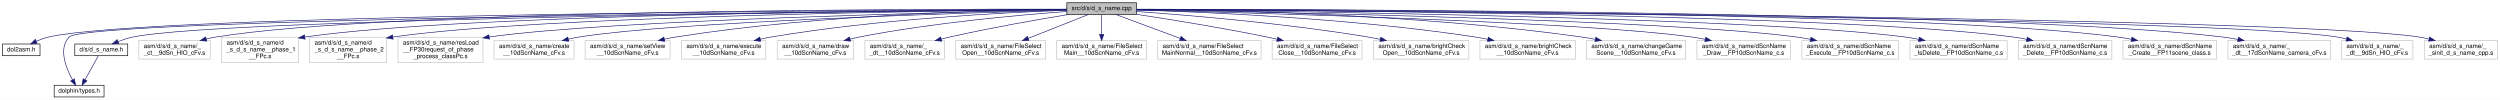
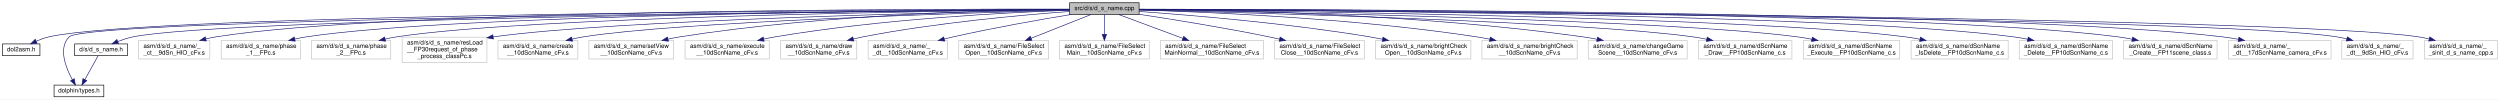
- <svg xmlns="http://www.w3.org/2000/svg" xmlns:xlink="http://www.w3.org/1999/xlink" width="4061pt" height="162pt" viewBox="0.00 0.00 4061.00 162.00">
+ <svg xmlns="http://www.w3.org/2000/svg" xmlns:xlink="http://www.w3.org/1999/xlink" width="4069pt" height="162pt" viewBox="0.00 0.00 4069.00 162.00">
  <g id="graph0" class="graph" transform="scale(1 1) rotate(0) translate(4 158)">
-     <polygon fill="white" stroke="transparent" points="-4,4 -4,-158 4057,-158 4057,4 -4,4" />
+     <polygon fill="white" stroke="transparent" points="-4,4 -4,-158 4065,-158 4065,4 -4,4" />
    <g id="node1" class="node">
      <g id="a_node1">
        <a xlink:title=" ">
-           <polygon fill="#bfbfbf" stroke="black" points="1729,-134.5 1729,-153.5 1842,-153.5 1842,-134.5 1729,-134.5" />
-           <text text-anchor="middle" x="1785.5" y="-141.5" font-family="Helvetica,sans-Serif" font-size="10.00">src/d/s/d_s_name.cpp</text>
+           <polygon fill="#bfbfbf" stroke="black" points="1737,-134.5 1737,-153.5 1850,-153.5 1850,-134.5 1737,-134.5" />
+           <text text-anchor="middle" x="1793.5" y="-141.5" font-family="Helvetica,sans-Serif" font-size="10.00">src/d/s/d_s_name.cpp</text>
        </a>
      </g>
    </g>
    <g id="node2" class="node">
      <g id="a_node2">
        <a xlink:href="dol2asm_8h.html" target="_top" xlink:title=" ">
          <polygon fill="white" stroke="black" points="0,-67.5 0,-86.5 61,-86.5 61,-67.5 0,-67.5" />
          <text text-anchor="middle" x="30.5" y="-74.5" font-family="Helvetica,sans-Serif" font-size="10.00">dol2asm.h</text>
        </a>
      </g>
    </g>
    <g id="edge1" class="edge">
-       <path fill="none" stroke="midnightblue" d="M1728.69,-142.82C1450.57,-141.76 239.44,-135.05 75.5,-98 68.71,-96.47 61.7,-93.89 55.28,-91.08" />
-       <polygon fill="midnightblue" stroke="midnightblue" points="56.34,-87.71 45.81,-86.6 53.35,-94.04 56.34,-87.71" />
+       <path fill="none" stroke="midnightblue" d="M1736.88,-142.83C1458.35,-141.81 240.3,-135.23 75.5,-98 68.71,-96.47 61.7,-93.89 55.28,-91.08" />
+       <polygon fill="midnightblue" stroke="midnightblue" points="56.34,-87.71 45.81,-86.61 53.35,-94.04 56.34,-87.71" />
    </g>
    <g id="node3" class="node">
      <g id="a_node3">
        <a xlink:href="types_8h.html" target="_top" xlink:title=" ">
          <polygon fill="white" stroke="black" points="84,-0.5 84,-19.5 165,-19.5 165,-0.5 84,-0.5" />
          <text text-anchor="middle" x="124.5" y="-7.5" font-family="Helvetica,sans-Serif" font-size="10.00">dolphin/types.h</text>
        </a>
      </g>
    </g>
    <g id="edge2" class="edge">
-       <path fill="none" stroke="midnightblue" d="M1728.85,-142.55C1439.32,-140.15 137.39,-127.67 108.5,-98 90.54,-79.55 102.97,-47.95 113.69,-28.33" />
-       <polygon fill="midnightblue" stroke="midnightblue" points="116.8,-29.94 118.82,-19.54 110.75,-26.42 116.8,-29.94" />
+       <path fill="none" stroke="midnightblue" d="M1736.58,-142.56C1445.67,-140.18 137.53,-127.81 108.5,-98 90.54,-79.55 102.97,-47.95 113.68,-28.34" />
+       <polygon fill="midnightblue" stroke="midnightblue" points="116.8,-29.94 118.81,-19.54 110.75,-26.42 116.8,-29.94" />
    </g>
    <g id="node4" class="node">
      <g id="a_node4">
        <a xlink:href="d__s__name_8h.html" target="_top" xlink:title=" ">
          <polygon fill="white" stroke="black" points="117.5,-67.5 117.5,-86.5 203.5,-86.5 203.5,-67.5 117.5,-67.5" />
          <text text-anchor="middle" x="160.5" y="-74.5" font-family="Helvetica,sans-Serif" font-size="10.00">d/s/d_s_name.h</text>
        </a>
      </g>
    </g>
    <g id="edge3" class="edge">
-       <path fill="none" stroke="midnightblue" d="M1728.96,-142.51C1465.32,-140.09 363.26,-128.23 212.5,-98 204.23,-96.34 195.56,-93.49 187.73,-90.46" />
-       <polygon fill="midnightblue" stroke="midnightblue" points="188.92,-87.16 178.34,-86.59 186.25,-93.63 188.92,-87.16" />
+       <path fill="none" stroke="midnightblue" d="M1736.67,-142.52C1471.69,-140.13 364.03,-128.37 212.5,-98 204.23,-96.34 195.56,-93.49 187.73,-90.46" />
+       <polygon fill="midnightblue" stroke="midnightblue" points="188.92,-87.16 178.34,-86.59 186.25,-93.64 188.92,-87.16" />
    </g>
    <g id="node5" class="node">
      <g id="a_node5">
        <a xlink:title=" ">
          <polygon fill="white" stroke="#bfbfbf" points="221.5,-62 221.5,-92 337.5,-92 337.5,-62 221.5,-62" />
          <text text-anchor="start" x="229.5" y="-80" font-family="Helvetica,sans-Serif" font-size="10.00">asm/d/s/d_s_name/_</text>
          <text text-anchor="middle" x="279.5" y="-69" font-family="Helvetica,sans-Serif" font-size="10.00">_ct__9dSn_HIO_cFv.s</text>
        </a>
      </g>
    </g>
    <g id="edge5" class="edge">
-       <path fill="none" stroke="midnightblue" d="M1728.68,-143.15C1496.66,-143.47 620.5,-141.68 347.5,-98 342.11,-97.14 336.54,-95.97 331.02,-94.64" />
+       <path fill="none" stroke="midnightblue" d="M1736.76,-143.16C1504.05,-143.53 622.17,-141.93 347.5,-98 342.11,-97.14 336.54,-95.97 331.02,-94.64" />
      <polygon fill="midnightblue" stroke="midnightblue" points="331.75,-91.21 321.19,-92.08 329.99,-97.98 331.75,-91.21" />
    </g>
    <g id="node6" class="node">
      <g id="a_node6">
        <a xlink:title=" ">
-           <polygon fill="white" stroke="#bfbfbf" points="356,-56.5 356,-97.5 481,-97.5 481,-56.5 356,-56.5" />
-           <text text-anchor="start" x="364" y="-85.5" font-family="Helvetica,sans-Serif" font-size="10.00">asm/d/s/d_s_name/d</text>
-           <text text-anchor="start" x="364" y="-74.5" font-family="Helvetica,sans-Serif" font-size="10.00">_s_d_s_name__phase_1</text>
-           <text text-anchor="middle" x="418.5" y="-63.5" font-family="Helvetica,sans-Serif" font-size="10.00">__FPc.s</text>
+           <polygon fill="white" stroke="#bfbfbf" points="356,-62 356,-92 485,-92 485,-62 356,-62" />
+           <text text-anchor="start" x="364" y="-80" font-family="Helvetica,sans-Serif" font-size="10.00">asm/d/s/d_s_name/phase</text>
+           <text text-anchor="middle" x="420.5" y="-69" font-family="Helvetica,sans-Serif" font-size="10.00">_1__FPc.s</text>
        </a>
      </g>
    </g>
    <g id="edge6" class="edge">
-       <path fill="none" stroke="midnightblue" d="M1728.91,-142.81C1514.88,-141.81 754.17,-135.75 491.04,-97.82" />
-       <polygon fill="midnightblue" stroke="midnightblue" points="491.55,-94.35 481.14,-96.34 490.51,-101.28 491.55,-94.35" />
+       <path fill="none" stroke="midnightblue" d="M1736.75,-142.76C1519.32,-141.59 739.4,-134.84 494.5,-98 488.37,-97.08 482.02,-95.83 475.73,-94.4" />
+       <polygon fill="midnightblue" stroke="midnightblue" points="476.48,-90.98 465.94,-92.04 474.84,-97.79 476.48,-90.98" />
    </g>
    <g id="node7" class="node">
      <g id="a_node7">
        <a xlink:title=" ">
-           <polygon fill="white" stroke="#bfbfbf" points="499,-56.5 499,-97.5 624,-97.5 624,-56.5 499,-56.5" />
-           <text text-anchor="start" x="507" y="-85.5" font-family="Helvetica,sans-Serif" font-size="10.00">asm/d/s/d_s_name/d</text>
-           <text text-anchor="start" x="507" y="-74.5" font-family="Helvetica,sans-Serif" font-size="10.00">_s_d_s_name__phase_2</text>
-           <text text-anchor="middle" x="561.5" y="-63.5" font-family="Helvetica,sans-Serif" font-size="10.00">__FPc.s</text>
+           <polygon fill="white" stroke="#bfbfbf" points="503,-62 503,-92 632,-92 632,-62 503,-62" />
+           <text text-anchor="start" x="511" y="-80" font-family="Helvetica,sans-Serif" font-size="10.00">asm/d/s/d_s_name/phase</text>
+           <text text-anchor="middle" x="567.5" y="-69" font-family="Helvetica,sans-Serif" font-size="10.00">_2__FPc.s</text>
        </a>
      </g>
    </g>
    <g id="edge7" class="edge">
-       <path fill="none" stroke="midnightblue" d="M1728.72,-142.52C1530.34,-140.59 867.98,-131.81 634.28,-97.85" />
-       <polygon fill="midnightblue" stroke="midnightblue" points="634.55,-94.35 624.14,-96.32 633.51,-101.28 634.55,-94.35" />
+       <path fill="none" stroke="midnightblue" d="M1736.73,-142.47C1535.43,-140.33 856.3,-130.79 641.5,-98 635.37,-97.06 629.02,-95.81 622.73,-94.38" />
+       <polygon fill="midnightblue" stroke="midnightblue" points="623.49,-90.96 612.95,-92 621.84,-97.76 623.49,-90.96" />
    </g>
    <g id="node8" class="node">
      <g id="a_node8">
        <a xlink:title=" ">
-           <polygon fill="white" stroke="#bfbfbf" points="642.5,-56.5 642.5,-97.5 780.5,-97.5 780.5,-56.5 642.5,-56.5" />
-           <text text-anchor="start" x="650.5" y="-85.5" font-family="Helvetica,sans-Serif" font-size="10.00">asm/d/s/d_s_name/resLoad</text>
-           <text text-anchor="start" x="650.5" y="-74.5" font-family="Helvetica,sans-Serif" font-size="10.00">__FP30request_of_phase</text>
-           <text text-anchor="middle" x="711.5" y="-63.5" font-family="Helvetica,sans-Serif" font-size="10.00">_process_classPc.s</text>
+           <polygon fill="white" stroke="#bfbfbf" points="650.5,-56.5 650.5,-97.5 788.5,-97.5 788.5,-56.5 650.5,-56.5" />
+           <text text-anchor="start" x="658.5" y="-85.5" font-family="Helvetica,sans-Serif" font-size="10.00">asm/d/s/d_s_name/resLoad</text>
+           <text text-anchor="start" x="658.5" y="-74.5" font-family="Helvetica,sans-Serif" font-size="10.00">__FP30request_of_phase</text>
+           <text text-anchor="middle" x="719.5" y="-63.5" font-family="Helvetica,sans-Serif" font-size="10.00">_process_classPc.s</text>
        </a>
      </g>
    </g>
    <g id="edge8" class="edge">
-       <path fill="none" stroke="midnightblue" d="M1728.98,-141.98C1549.4,-138.49 992.28,-125.79 790.85,-97.99" />
-       <polygon fill="midnightblue" stroke="midnightblue" points="791.07,-94.48 780.67,-96.52 790.07,-101.41 791.07,-94.48" />
+       <path fill="none" stroke="midnightblue" d="M1736.98,-141.98C1557.4,-138.49 1000.28,-125.79 798.85,-97.99" />
+       <polygon fill="midnightblue" stroke="midnightblue" points="799.07,-94.48 788.67,-96.52 798.07,-101.41 799.07,-94.48" />
    </g>
    <g id="node9" class="node">
      <g id="a_node9">
        <a xlink:title=" ">
-           <polygon fill="white" stroke="#bfbfbf" points="798.5,-62 798.5,-92 928.5,-92 928.5,-62 798.5,-62" />
-           <text text-anchor="start" x="806.5" y="-80" font-family="Helvetica,sans-Serif" font-size="10.00">asm/d/s/d_s_name/create</text>
-           <text text-anchor="middle" x="863.5" y="-69" font-family="Helvetica,sans-Serif" font-size="10.00">__10dScnName_cFv.s</text>
+           <polygon fill="white" stroke="#bfbfbf" points="806.5,-62 806.5,-92 936.5,-92 936.5,-62 806.5,-62" />
+           <text text-anchor="start" x="814.5" y="-80" font-family="Helvetica,sans-Serif" font-size="10.00">asm/d/s/d_s_name/create</text>
+           <text text-anchor="middle" x="871.5" y="-69" font-family="Helvetica,sans-Serif" font-size="10.00">__10dScnName_cFv.s</text>
        </a>
      </g>
    </g>
    <g id="edge9" class="edge">
-       <path fill="none" stroke="midnightblue" d="M1728.89,-141.55C1564.75,-137.11 1090.63,-122.48 937.5,-98 931.61,-97.06 925.51,-95.83 919.46,-94.45" />
-       <polygon fill="midnightblue" stroke="midnightblue" points="919.9,-90.96 909.36,-92 918.25,-97.76 919.9,-90.96" />
+       <path fill="none" stroke="midnightblue" d="M1736.89,-141.55C1572.75,-137.11 1098.63,-122.48 945.5,-98 939.61,-97.06 933.51,-95.83 927.46,-94.45" />
+       <polygon fill="midnightblue" stroke="midnightblue" points="927.9,-90.96 917.36,-92 926.25,-97.76 927.9,-90.96" />
    </g>
    <g id="node10" class="node">
      <g id="a_node10">
        <a xlink:title=" ">
-           <polygon fill="white" stroke="#bfbfbf" points="946.5,-62 946.5,-92 1084.5,-92 1084.5,-62 946.5,-62" />
-           <text text-anchor="start" x="954.5" y="-80" font-family="Helvetica,sans-Serif" font-size="10.00">asm/d/s/d_s_name/setView</text>
-           <text text-anchor="middle" x="1015.5" y="-69" font-family="Helvetica,sans-Serif" font-size="10.00">__10dScnName_cFv.s</text>
+           <polygon fill="white" stroke="#bfbfbf" points="954.5,-62 954.5,-92 1092.5,-92 1092.5,-62 954.5,-62" />
+           <text text-anchor="start" x="962.5" y="-80" font-family="Helvetica,sans-Serif" font-size="10.00">asm/d/s/d_s_name/setView</text>
+           <text text-anchor="middle" x="1023.5" y="-69" font-family="Helvetica,sans-Serif" font-size="10.00">__10dScnName_cFv.s</text>
        </a>
      </g>
    </g>
    <g id="edge10" class="edge">
-       <path fill="none" stroke="midnightblue" d="M1728.68,-142.8C1610.09,-141.63 1327.84,-134.82 1094.5,-98 1088.26,-97.02 1081.8,-95.77 1075.38,-94.38" />
-       <polygon fill="midnightblue" stroke="midnightblue" points="1075.89,-90.9 1065.36,-92.09 1074.33,-97.73 1075.89,-90.9" />
+       <path fill="none" stroke="midnightblue" d="M1736.68,-142.8C1618.09,-141.63 1335.84,-134.82 1102.5,-98 1096.26,-97.02 1089.8,-95.77 1083.38,-94.38" />
+       <polygon fill="midnightblue" stroke="midnightblue" points="1083.89,-90.9 1073.36,-92.09 1082.33,-97.73 1083.89,-90.9" />
    </g>
    <g id="node11" class="node">
      <g id="a_node11">
        <a xlink:title=" ">
-           <polygon fill="white" stroke="#bfbfbf" points="1103,-62 1103,-92 1240,-92 1240,-62 1103,-62" />
-           <text text-anchor="start" x="1111" y="-80" font-family="Helvetica,sans-Serif" font-size="10.00">asm/d/s/d_s_name/execute</text>
-           <text text-anchor="middle" x="1171.5" y="-69" font-family="Helvetica,sans-Serif" font-size="10.00">__10dScnName_cFv.s</text>
+           <polygon fill="white" stroke="#bfbfbf" points="1111,-62 1111,-92 1248,-92 1248,-62 1111,-62" />
+           <text text-anchor="start" x="1119" y="-80" font-family="Helvetica,sans-Serif" font-size="10.00">asm/d/s/d_s_name/execute</text>
+           <text text-anchor="middle" x="1179.5" y="-69" font-family="Helvetica,sans-Serif" font-size="10.00">__10dScnName_cFv.s</text>
        </a>
      </g>
    </g>
    <g id="edge11" class="edge">
-       <path fill="none" stroke="midnightblue" d="M1728.78,-141.35C1630.53,-137.81 1422.61,-127.25 1249.5,-98 1243.44,-96.98 1237.16,-95.71 1230.91,-94.33" />
-       <polygon fill="midnightblue" stroke="midnightblue" points="1231.7,-90.91 1221.17,-92.06 1230.11,-97.73 1231.7,-90.91" />
+       <path fill="none" stroke="midnightblue" d="M1736.78,-141.35C1638.53,-137.81 1430.61,-127.25 1257.5,-98 1251.44,-96.98 1245.16,-95.71 1238.91,-94.33" />
+       <polygon fill="midnightblue" stroke="midnightblue" points="1239.7,-90.91 1229.17,-92.06 1238.11,-97.73 1239.7,-90.91" />
    </g>
    <g id="node12" class="node">
      <g id="a_node12">
        <a xlink:title=" ">
-           <polygon fill="white" stroke="#bfbfbf" points="1258.5,-62 1258.5,-92 1382.5,-92 1382.5,-62 1258.5,-62" />
-           <text text-anchor="start" x="1266.5" y="-80" font-family="Helvetica,sans-Serif" font-size="10.00">asm/d/s/d_s_name/draw</text>
-           <text text-anchor="middle" x="1320.5" y="-69" font-family="Helvetica,sans-Serif" font-size="10.00">__10dScnName_cFv.s</text>
+           <polygon fill="white" stroke="#bfbfbf" points="1266.5,-62 1266.5,-92 1390.5,-92 1390.5,-62 1266.5,-62" />
+           <text text-anchor="start" x="1274.5" y="-80" font-family="Helvetica,sans-Serif" font-size="10.00">asm/d/s/d_s_name/draw</text>
+           <text text-anchor="middle" x="1328.5" y="-69" font-family="Helvetica,sans-Serif" font-size="10.00">__10dScnName_cFv.s</text>
        </a>
      </g>
    </g>
    <g id="edge12" class="edge">
-       <path fill="none" stroke="midnightblue" d="M1728.78,-139.31C1652,-133.68 1510.97,-121.09 1392.5,-98 1387.46,-97.02 1382.25,-95.86 1377.05,-94.6" />
-       <polygon fill="midnightblue" stroke="midnightblue" points="1377.66,-91.15 1367.11,-92.09 1375.95,-97.94 1377.66,-91.15" />
+       <path fill="none" stroke="midnightblue" d="M1736.78,-139.31C1660,-133.68 1518.97,-121.09 1400.5,-98 1395.46,-97.02 1390.25,-95.86 1385.05,-94.6" />
+       <polygon fill="midnightblue" stroke="midnightblue" points="1385.66,-91.15 1375.11,-92.09 1383.95,-97.94 1385.66,-91.15" />
    </g>
    <g id="node13" class="node">
      <g id="a_node13">
        <a xlink:title=" ">
-           <polygon fill="white" stroke="#bfbfbf" points="1401,-62 1401,-92 1530,-92 1530,-62 1401,-62" />
-           <text text-anchor="start" x="1409" y="-80" font-family="Helvetica,sans-Serif" font-size="10.00">asm/d/s/d_s_name/_</text>
-           <text text-anchor="middle" x="1465.5" y="-69" font-family="Helvetica,sans-Serif" font-size="10.00">_dt__10dScnName_cFv.s</text>
+           <polygon fill="white" stroke="#bfbfbf" points="1409,-62 1409,-92 1538,-92 1538,-62 1409,-62" />
+           <text text-anchor="start" x="1417" y="-80" font-family="Helvetica,sans-Serif" font-size="10.00">asm/d/s/d_s_name/_</text>
+           <text text-anchor="middle" x="1473.5" y="-69" font-family="Helvetica,sans-Serif" font-size="10.00">_dt__10dScnName_cFv.s</text>
        </a>
      </g>
    </g>
    <g id="edge13" class="edge">
-       <path fill="none" stroke="midnightblue" d="M1731.49,-134.45C1681.47,-126.21 1605.14,-112.85 1539.5,-98 1534.8,-96.94 1529.95,-95.77 1525.08,-94.56" />
-       <polygon fill="midnightblue" stroke="midnightblue" points="1525.67,-91.1 1515.12,-92.02 1523.94,-97.88 1525.67,-91.1" />
+       <path fill="none" stroke="midnightblue" d="M1739.49,-134.45C1689.47,-126.21 1613.14,-112.85 1547.5,-98 1542.8,-96.94 1537.95,-95.77 1533.08,-94.56" />
+       <polygon fill="midnightblue" stroke="midnightblue" points="1533.67,-91.1 1523.12,-92.02 1531.94,-97.88 1533.67,-91.1" />
    </g>
    <g id="node14" class="node">
      <g id="a_node14">
        <a xlink:title=" ">
-           <polygon fill="white" stroke="#bfbfbf" points="1548.5,-62 1548.5,-92 1694.5,-92 1694.5,-62 1548.5,-62" />
-           <text text-anchor="start" x="1556.5" y="-80" font-family="Helvetica,sans-Serif" font-size="10.00">asm/d/s/d_s_name/FileSelect</text>
-           <text text-anchor="middle" x="1621.5" y="-69" font-family="Helvetica,sans-Serif" font-size="10.00">Open__10dScnName_cFv.s</text>
+           <polygon fill="white" stroke="#bfbfbf" points="1556.5,-62 1556.5,-92 1702.5,-92 1702.5,-62 1556.5,-62" />
+           <text text-anchor="start" x="1564.5" y="-80" font-family="Helvetica,sans-Serif" font-size="10.00">asm/d/s/d_s_name/FileSelect</text>
+           <text text-anchor="middle" x="1629.5" y="-69" font-family="Helvetica,sans-Serif" font-size="10.00">Open__10dScnName_cFv.s</text>
        </a>
      </g>
    </g>
    <g id="edge14" class="edge">
-       <path fill="none" stroke="midnightblue" d="M1763.72,-134.37C1739.01,-124.57 1698.02,-108.33 1666.38,-95.79" />
-       <polygon fill="midnightblue" stroke="midnightblue" points="1667.48,-92.46 1656.89,-92.03 1664.9,-98.97 1667.48,-92.46" />
+       <path fill="none" stroke="midnightblue" d="M1771.72,-134.37C1747.01,-124.57 1706.02,-108.33 1674.38,-95.79" />
+       <polygon fill="midnightblue" stroke="midnightblue" points="1675.48,-92.46 1664.89,-92.03 1672.9,-98.97 1675.48,-92.46" />
    </g>
    <g id="node15" class="node">
      <g id="a_node15">
        <a xlink:title=" ">
-           <polygon fill="white" stroke="#bfbfbf" points="1712.5,-62 1712.5,-92 1858.5,-92 1858.5,-62 1712.5,-62" />
-           <text text-anchor="start" x="1720.5" y="-80" font-family="Helvetica,sans-Serif" font-size="10.00">asm/d/s/d_s_name/FileSelect</text>
-           <text text-anchor="middle" x="1785.5" y="-69" font-family="Helvetica,sans-Serif" font-size="10.00">Main__10dScnName_cFv.s</text>
+           <polygon fill="white" stroke="#bfbfbf" points="1720.5,-62 1720.5,-92 1866.5,-92 1866.5,-62 1720.5,-62" />
+           <text text-anchor="start" x="1728.5" y="-80" font-family="Helvetica,sans-Serif" font-size="10.00">asm/d/s/d_s_name/FileSelect</text>
+           <text text-anchor="middle" x="1793.5" y="-69" font-family="Helvetica,sans-Serif" font-size="10.00">Main__10dScnName_cFv.s</text>
        </a>
      </g>
    </g>
    <g id="edge15" class="edge">
-       <path fill="none" stroke="midnightblue" d="M1785.5,-134.23C1785.5,-126.04 1785.5,-113.42 1785.5,-102.21" />
-       <polygon fill="midnightblue" stroke="midnightblue" points="1789,-102.09 1785.5,-92.09 1782,-102.09 1789,-102.09" />
+       <path fill="none" stroke="midnightblue" d="M1793.5,-134.23C1793.5,-126.04 1793.5,-113.42 1793.5,-102.21" />
+       <polygon fill="midnightblue" stroke="midnightblue" points="1797,-102.09 1793.5,-92.09 1790,-102.09 1797,-102.09" />
    </g>
    <g id="node16" class="node">
      <g id="a_node16">
        <a xlink:title=" ">
-           <polygon fill="white" stroke="#bfbfbf" points="1876.5,-62 1876.5,-92 2044.5,-92 2044.5,-62 1876.5,-62" />
-           <text text-anchor="start" x="1884.5" y="-80" font-family="Helvetica,sans-Serif" font-size="10.00">asm/d/s/d_s_name/FileSelect</text>
-           <text text-anchor="middle" x="1960.5" y="-69" font-family="Helvetica,sans-Serif" font-size="10.00">MainNormal__10dScnName_cFv.s</text>
+           <polygon fill="white" stroke="#bfbfbf" points="1884.5,-62 1884.5,-92 2052.5,-92 2052.5,-62 1884.5,-62" />
+           <text text-anchor="start" x="1892.5" y="-80" font-family="Helvetica,sans-Serif" font-size="10.00">asm/d/s/d_s_name/FileSelect</text>
+           <text text-anchor="middle" x="1968.5" y="-69" font-family="Helvetica,sans-Serif" font-size="10.00">MainNormal__10dScnName_cFv.s</text>
        </a>
      </g>
    </g>
    <g id="edge16" class="edge">
-       <path fill="none" stroke="midnightblue" d="M1808.74,-134.37C1835.23,-124.53 1879.22,-108.19 1913.04,-95.63" />
-       <polygon fill="midnightblue" stroke="midnightblue" points="1914.58,-98.79 1922.73,-92.03 1912.14,-92.23 1914.58,-98.79" />
+       <path fill="none" stroke="midnightblue" d="M1816.74,-134.37C1843.23,-124.53 1887.22,-108.19 1921.04,-95.63" />
+       <polygon fill="midnightblue" stroke="midnightblue" points="1922.58,-98.79 1930.73,-92.03 1920.14,-92.23 1922.58,-98.79" />
    </g>
    <g id="node17" class="node">
      <g id="a_node17">
        <a xlink:title=" ">
-           <polygon fill="white" stroke="#bfbfbf" points="2062.5,-62 2062.5,-92 2208.5,-92 2208.5,-62 2062.5,-62" />
-           <text text-anchor="start" x="2070.5" y="-80" font-family="Helvetica,sans-Serif" font-size="10.00">asm/d/s/d_s_name/FileSelect</text>
-           <text text-anchor="middle" x="2135.5" y="-69" font-family="Helvetica,sans-Serif" font-size="10.00">Close__10dScnName_cFv.s</text>
+           <polygon fill="white" stroke="#bfbfbf" points="2070.5,-62 2070.5,-92 2216.5,-92 2216.5,-62 2070.5,-62" />
+           <text text-anchor="start" x="2078.5" y="-80" font-family="Helvetica,sans-Serif" font-size="10.00">asm/d/s/d_s_name/FileSelect</text>
+           <text text-anchor="middle" x="2143.5" y="-69" font-family="Helvetica,sans-Serif" font-size="10.00">Close__10dScnName_cFv.s</text>
        </a>
      </g>
    </g>
    <g id="edge17" class="edge">
-       <path fill="none" stroke="midnightblue" d="M1842.19,-134.71C1896.59,-126.46 1980.95,-112.92 2053.5,-98 2059.11,-96.85 2064.92,-95.58 2070.73,-94.26" />
-       <polygon fill="midnightblue" stroke="midnightblue" points="2071.54,-97.67 2080.49,-92 2069.96,-90.85 2071.54,-97.67" />
+       <path fill="none" stroke="midnightblue" d="M1850.19,-134.71C1904.59,-126.46 1988.95,-112.92 2061.5,-98 2067.11,-96.85 2072.92,-95.58 2078.73,-94.26" />
+       <polygon fill="midnightblue" stroke="midnightblue" points="2079.54,-97.67 2088.49,-92 2077.96,-90.85 2079.54,-97.67" />
    </g>
    <g id="node18" class="node">
      <g id="a_node18">
        <a xlink:title=" ">
-           <polygon fill="white" stroke="#bfbfbf" points="2227,-62 2227,-92 2382,-92 2382,-62 2227,-62" />
-           <text text-anchor="start" x="2235" y="-80" font-family="Helvetica,sans-Serif" font-size="10.00">asm/d/s/d_s_name/brightCheck</text>
-           <text text-anchor="middle" x="2304.5" y="-69" font-family="Helvetica,sans-Serif" font-size="10.00">Open__10dScnName_cFv.s</text>
+           <polygon fill="white" stroke="#bfbfbf" points="2235,-62 2235,-92 2390,-92 2390,-62 2235,-62" />
+           <text text-anchor="start" x="2243" y="-80" font-family="Helvetica,sans-Serif" font-size="10.00">asm/d/s/d_s_name/brightCheck</text>
+           <text text-anchor="middle" x="2312.5" y="-69" font-family="Helvetica,sans-Serif" font-size="10.00">Open__10dScnName_cFv.s</text>
        </a>
      </g>
    </g>
    <g id="edge18" class="edge">
-       <path fill="none" stroke="midnightblue" d="M1842.06,-139.32C1924.87,-133.44 2083.8,-120.25 2217.5,-98 2224.18,-96.89 2231.11,-95.58 2238.01,-94.16" />
-       <polygon fill="midnightblue" stroke="midnightblue" points="2239.02,-97.52 2248.07,-92.03 2237.56,-90.68 2239.02,-97.52" />
+       <path fill="none" stroke="midnightblue" d="M1850.06,-139.32C1932.87,-133.44 2091.8,-120.25 2225.5,-98 2232.18,-96.89 2239.11,-95.58 2246.01,-94.16" />
+       <polygon fill="midnightblue" stroke="midnightblue" points="2247.02,-97.52 2256.07,-92.03 2245.56,-90.68 2247.02,-97.52" />
    </g>
    <g id="node19" class="node">
      <g id="a_node19">
        <a xlink:title=" ">
-           <polygon fill="white" stroke="#bfbfbf" points="2400,-62 2400,-92 2555,-92 2555,-62 2400,-62" />
-           <text text-anchor="start" x="2408" y="-80" font-family="Helvetica,sans-Serif" font-size="10.00">asm/d/s/d_s_name/brightCheck</text>
-           <text text-anchor="middle" x="2477.5" y="-69" font-family="Helvetica,sans-Serif" font-size="10.00">__10dScnName_cFv.s</text>
+           <polygon fill="white" stroke="#bfbfbf" points="2408,-62 2408,-92 2563,-92 2563,-62 2408,-62" />
+           <text text-anchor="start" x="2416" y="-80" font-family="Helvetica,sans-Serif" font-size="10.00">asm/d/s/d_s_name/brightCheck</text>
+           <text text-anchor="middle" x="2485.5" y="-69" font-family="Helvetica,sans-Serif" font-size="10.00">__10dScnName_cFv.s</text>
        </a>
      </g>
    </g>
    <g id="edge19" class="edge">
-       <path fill="none" stroke="midnightblue" d="M1842.22,-141.71C1949.88,-138.6 2191,-128.57 2391.5,-98 2398.32,-96.96 2405.4,-95.67 2412.44,-94.24" />
-       <polygon fill="midnightblue" stroke="midnightblue" points="2413.63,-97.57 2422.69,-92.08 2412.18,-90.72 2413.63,-97.57" />
+       <path fill="none" stroke="midnightblue" d="M1850.22,-141.71C1957.88,-138.6 2199,-128.57 2399.5,-98 2406.32,-96.96 2413.4,-95.67 2420.44,-94.24" />
+       <polygon fill="midnightblue" stroke="midnightblue" points="2421.63,-97.57 2430.69,-92.08 2420.18,-90.72 2421.63,-97.57" />
    </g>
    <g id="node20" class="node">
      <g id="a_node20">
        <a xlink:title=" ">
-           <polygon fill="white" stroke="#bfbfbf" points="2573,-62 2573,-92 2734,-92 2734,-62 2573,-62" />
-           <text text-anchor="start" x="2581" y="-80" font-family="Helvetica,sans-Serif" font-size="10.00">asm/d/s/d_s_name/changeGame</text>
-           <text text-anchor="middle" x="2653.5" y="-69" font-family="Helvetica,sans-Serif" font-size="10.00">Scene__10dScnName_cFv.s</text>
+           <polygon fill="white" stroke="#bfbfbf" points="2581,-62 2581,-92 2742,-92 2742,-62 2581,-62" />
+           <text text-anchor="start" x="2589" y="-80" font-family="Helvetica,sans-Serif" font-size="10.00">asm/d/s/d_s_name/changeGame</text>
+           <text text-anchor="middle" x="2661.5" y="-69" font-family="Helvetica,sans-Serif" font-size="10.00">Scene__10dScnName_cFv.s</text>
        </a>
      </g>
    </g>
    <g id="edge20" class="edge">
-       <path fill="none" stroke="midnightblue" d="M1842.02,-142.89C1970.84,-141.95 2295.85,-135.69 2564.5,-98 2571.92,-96.96 2579.63,-95.62 2587.27,-94.13" />
-       <polygon fill="midnightblue" stroke="midnightblue" points="2588.16,-97.52 2597.26,-92.1 2586.76,-90.66 2588.16,-97.52" />
+       <path fill="none" stroke="midnightblue" d="M1850.02,-142.89C1978.84,-141.95 2303.85,-135.69 2572.5,-98 2579.92,-96.96 2587.63,-95.62 2595.27,-94.13" />
+       <polygon fill="midnightblue" stroke="midnightblue" points="2596.16,-97.52 2605.26,-92.1 2594.76,-90.66 2596.16,-97.52" />
    </g>
    <g id="node21" class="node">
      <g id="a_node21">
        <a xlink:title=" ">
-           <polygon fill="white" stroke="#bfbfbf" points="2752.5,-62 2752.5,-92 2904.5,-92 2904.5,-62 2752.5,-62" />
-           <text text-anchor="start" x="2760.5" y="-80" font-family="Helvetica,sans-Serif" font-size="10.00">asm/d/s/d_s_name/dScnName</text>
-           <text text-anchor="middle" x="2828.5" y="-69" font-family="Helvetica,sans-Serif" font-size="10.00">_Draw__FP10dScnName_c.s</text>
+           <polygon fill="white" stroke="#bfbfbf" points="2760.5,-62 2760.5,-92 2912.5,-92 2912.5,-62 2760.5,-62" />
+           <text text-anchor="start" x="2768.5" y="-80" font-family="Helvetica,sans-Serif" font-size="10.00">asm/d/s/d_s_name/dScnName</text>
+           <text text-anchor="middle" x="2836.5" y="-69" font-family="Helvetica,sans-Serif" font-size="10.00">_Draw__FP10dScnName_c.s</text>
        </a>
      </g>
    </g>
    <g id="edge21" class="edge">
-       <path fill="none" stroke="midnightblue" d="M1842.01,-141.71C2020.02,-137.44 2567.68,-122.6 2743.5,-98 2750.81,-96.98 2758.41,-95.62 2765.93,-94.09" />
-       <polygon fill="midnightblue" stroke="midnightblue" points="2766.68,-97.51 2775.73,-92 2765.22,-90.67 2766.68,-97.51" />
+       <path fill="none" stroke="midnightblue" d="M1850.01,-141.71C2028.02,-137.44 2575.68,-122.6 2751.5,-98 2758.81,-96.98 2766.41,-95.62 2773.93,-94.09" />
+       <polygon fill="midnightblue" stroke="midnightblue" points="2774.68,-97.51 2783.73,-92 2773.22,-90.67 2774.68,-97.51" />
    </g>
    <g id="node22" class="node">
      <g id="a_node22">
        <a xlink:title=" ">
-           <polygon fill="white" stroke="#bfbfbf" points="2923,-62 2923,-92 3080,-92 3080,-62 2923,-62" />
-           <text text-anchor="start" x="2931" y="-80" font-family="Helvetica,sans-Serif" font-size="10.00">asm/d/s/d_s_name/dScnName</text>
-           <text text-anchor="middle" x="3001.5" y="-69" font-family="Helvetica,sans-Serif" font-size="10.00">_Execute__FP10dScnName_c.s</text>
+           <polygon fill="white" stroke="#bfbfbf" points="2931,-62 2931,-92 3088,-92 3088,-62 2931,-62" />
+           <text text-anchor="start" x="2939" y="-80" font-family="Helvetica,sans-Serif" font-size="10.00">asm/d/s/d_s_name/dScnName</text>
+           <text text-anchor="middle" x="3009.5" y="-69" font-family="Helvetica,sans-Serif" font-size="10.00">_Execute__FP10dScnName_c.s</text>
        </a>
      </g>
    </g>
    <g id="edge22" class="edge">
-       <path fill="none" stroke="midnightblue" d="M1842.07,-142.12C2040.31,-138.81 2702.94,-125.89 2913.5,-98 2921.14,-96.99 2929.1,-95.63 2936.97,-94.08" />
-       <polygon fill="midnightblue" stroke="midnightblue" points="2937.77,-97.49 2946.86,-92.05 2936.36,-90.64 2937.77,-97.49" />
+       <path fill="none" stroke="midnightblue" d="M1850.07,-142.12C2048.31,-138.81 2710.94,-125.89 2921.5,-98 2929.14,-96.99 2937.1,-95.63 2944.97,-94.08" />
+       <polygon fill="midnightblue" stroke="midnightblue" points="2945.77,-97.49 2954.86,-92.05 2944.36,-90.64 2945.77,-97.49" />
    </g>
    <g id="node23" class="node">
      <g id="a_node23">
        <a xlink:title=" ">
-           <polygon fill="white" stroke="#bfbfbf" points="3098.5,-62 3098.5,-92 3256.5,-92 3256.5,-62 3098.5,-62" />
-           <text text-anchor="start" x="3106.5" y="-80" font-family="Helvetica,sans-Serif" font-size="10.00">asm/d/s/d_s_name/dScnName</text>
-           <text text-anchor="middle" x="3177.5" y="-69" font-family="Helvetica,sans-Serif" font-size="10.00">_IsDelete__FP10dScnName_c.s</text>
+           <polygon fill="white" stroke="#bfbfbf" points="3106.5,-62 3106.5,-92 3264.5,-92 3264.5,-62 3106.5,-62" />
+           <text text-anchor="start" x="3114.5" y="-80" font-family="Helvetica,sans-Serif" font-size="10.00">asm/d/s/d_s_name/dScnName</text>
+           <text text-anchor="middle" x="3185.5" y="-69" font-family="Helvetica,sans-Serif" font-size="10.00">_IsDelete__FP10dScnName_c.s</text>
        </a>
      </g>
    </g>
    <g id="edge23" class="edge">
-       <path fill="none" stroke="midnightblue" d="M1842.06,-142.47C2059.64,-140.21 2842.82,-130 3089.5,-98 3097.15,-97.01 3105.11,-95.66 3112.98,-94.12" />
-       <polygon fill="midnightblue" stroke="midnightblue" points="3113.77,-97.53 3122.86,-92.1 3112.37,-90.68 3113.77,-97.53" />
+       <path fill="none" stroke="midnightblue" d="M1850.06,-142.47C2067.64,-140.21 2850.82,-130 3097.5,-98 3105.15,-97.01 3113.11,-95.66 3120.98,-94.12" />
+       <polygon fill="midnightblue" stroke="midnightblue" points="3121.77,-97.53 3130.86,-92.1 3120.37,-90.68 3121.77,-97.53" />
    </g>
    <g id="node24" class="node">
      <g id="a_node24">
        <a xlink:title=" ">
-           <polygon fill="white" stroke="#bfbfbf" points="3274.5,-62 3274.5,-92 3426.5,-92 3426.5,-62 3274.5,-62" />
-           <text text-anchor="start" x="3282.5" y="-80" font-family="Helvetica,sans-Serif" font-size="10.00">asm/d/s/d_s_name/dScnName</text>
-           <text text-anchor="middle" x="3350.5" y="-69" font-family="Helvetica,sans-Serif" font-size="10.00">_Delete__FP10dScnName_c.s</text>
+           <polygon fill="white" stroke="#bfbfbf" points="3282.5,-62 3282.5,-92 3434.5,-92 3434.5,-62 3282.5,-62" />
+           <text text-anchor="start" x="3290.5" y="-80" font-family="Helvetica,sans-Serif" font-size="10.00">asm/d/s/d_s_name/dScnName</text>
+           <text text-anchor="middle" x="3358.5" y="-69" font-family="Helvetica,sans-Serif" font-size="10.00">_Delete__FP10dScnName_c.s</text>
        </a>
      </g>
    </g>
    <g id="edge24" class="edge">
-       <path fill="none" stroke="midnightblue" d="M1842.31,-142.8C2078.39,-141.71 2982.75,-135.18 3265.5,-98 3272.92,-97.02 3280.64,-95.68 3288.27,-94.15" />
-       <polygon fill="midnightblue" stroke="midnightblue" points="3289.15,-97.54 3298.21,-92.04 3287.7,-90.69 3289.15,-97.54" />
+       <path fill="none" stroke="midnightblue" d="M1850.31,-142.8C2086.39,-141.71 2990.75,-135.18 3273.5,-98 3280.92,-97.02 3288.64,-95.68 3296.27,-94.15" />
+       <polygon fill="midnightblue" stroke="midnightblue" points="3297.15,-97.54 3306.21,-92.04 3295.7,-90.69 3297.15,-97.54" />
    </g>
    <g id="node25" class="node">
      <g id="a_node25">
        <a xlink:title=" ">
-           <polygon fill="white" stroke="#bfbfbf" points="3444.5,-62 3444.5,-92 3596.5,-92 3596.5,-62 3444.5,-62" />
-           <text text-anchor="start" x="3452.5" y="-80" font-family="Helvetica,sans-Serif" font-size="10.00">asm/d/s/d_s_name/dScnName</text>
-           <text text-anchor="middle" x="3520.5" y="-69" font-family="Helvetica,sans-Serif" font-size="10.00">_Create__FP11scene_class.s</text>
+           <polygon fill="white" stroke="#bfbfbf" points="3452.5,-62 3452.5,-92 3604.5,-92 3604.5,-62 3452.5,-62" />
+           <text text-anchor="start" x="3460.5" y="-80" font-family="Helvetica,sans-Serif" font-size="10.00">asm/d/s/d_s_name/dScnName</text>
+           <text text-anchor="middle" x="3528.5" y="-69" font-family="Helvetica,sans-Serif" font-size="10.00">_Create__FP11scene_class.s</text>
        </a>
      </g>
    </g>
    <g id="edge25" class="edge">
-       <path fill="none" stroke="midnightblue" d="M1842.32,-143C2094.94,-142.78 3117.58,-139.3 3435.5,-98 3442.92,-97.04 3450.64,-95.7 3458.27,-94.17" />
-       <polygon fill="midnightblue" stroke="midnightblue" points="3459.15,-97.56 3468.21,-92.07 3457.7,-90.71 3459.15,-97.56" />
+       <path fill="none" stroke="midnightblue" d="M1850.32,-143C2102.94,-142.78 3125.58,-139.3 3443.5,-98 3450.92,-97.04 3458.64,-95.7 3466.27,-94.17" />
+       <polygon fill="midnightblue" stroke="midnightblue" points="3467.15,-97.56 3476.21,-92.07 3465.7,-90.71 3467.15,-97.56" />
    </g>
    <g id="node26" class="node">
      <g id="a_node26">
        <a xlink:title=" ">
-           <polygon fill="white" stroke="#bfbfbf" points="3615,-62 3615,-92 3782,-92 3782,-62 3615,-62" />
-           <text text-anchor="start" x="3623" y="-80" font-family="Helvetica,sans-Serif" font-size="10.00">asm/d/s/d_s_name/_</text>
-           <text text-anchor="middle" x="3698.5" y="-69" font-family="Helvetica,sans-Serif" font-size="10.00">_dt__17dScnName_camera_cFv.s</text>
+           <polygon fill="white" stroke="#bfbfbf" points="3623,-62 3623,-92 3790,-92 3790,-62 3623,-62" />
+           <text text-anchor="start" x="3631" y="-80" font-family="Helvetica,sans-Serif" font-size="10.00">asm/d/s/d_s_name/_</text>
+           <text text-anchor="middle" x="3706.5" y="-69" font-family="Helvetica,sans-Serif" font-size="10.00">_dt__17dScnName_camera_cFv.s</text>
        </a>
      </g>
    </g>
    <g id="edge26" class="edge">
-       <path fill="none" stroke="midnightblue" d="M1842.22,-143.03C2110.28,-142.93 3251.82,-140.03 3605.5,-98 3613.87,-97.01 3622.6,-95.61 3631.21,-94.02" />
-       <polygon fill="midnightblue" stroke="midnightblue" points="3632.09,-97.41 3641.23,-92.07 3630.75,-90.54 3632.09,-97.41" />
+       <path fill="none" stroke="midnightblue" d="M1850.22,-143.03C2118.28,-142.93 3259.82,-140.03 3613.5,-98 3621.87,-97.01 3630.6,-95.61 3639.21,-94.02" />
+       <polygon fill="midnightblue" stroke="midnightblue" points="3640.09,-97.41 3649.23,-92.07 3638.75,-90.54 3640.09,-97.41" />
    </g>
    <g id="node27" class="node">
      <g id="a_node27">
        <a xlink:title=" ">
-           <polygon fill="white" stroke="#bfbfbf" points="3799.5,-62 3799.5,-92 3915.5,-92 3915.5,-62 3799.5,-62" />
-           <text text-anchor="start" x="3807.5" y="-80" font-family="Helvetica,sans-Serif" font-size="10.00">asm/d/s/d_s_name/_</text>
-           <text text-anchor="middle" x="3857.5" y="-69" font-family="Helvetica,sans-Serif" font-size="10.00">_dt__9dSn_HIO_cFv.s</text>
+           <polygon fill="white" stroke="#bfbfbf" points="3807.5,-62 3807.5,-92 3923.5,-92 3923.5,-62 3807.5,-62" />
+           <text text-anchor="start" x="3815.5" y="-80" font-family="Helvetica,sans-Serif" font-size="10.00">asm/d/s/d_s_name/_</text>
+           <text text-anchor="middle" x="3865.5" y="-69" font-family="Helvetica,sans-Serif" font-size="10.00">_dt__9dSn_HIO_cFv.s</text>
        </a>
      </g>
    </g>
    <g id="edge27" class="edge">
-       <path fill="none" stroke="midnightblue" d="M1842.16,-142.65C2147.95,-140.62 3594.78,-129.41 3791.5,-98 3796.82,-97.15 3802.31,-95.98 3807.74,-94.63" />
-       <polygon fill="midnightblue" stroke="midnightblue" points="3808.67,-98.01 3817.42,-92.04 3806.85,-91.25 3808.67,-98.01" />
+       <path fill="none" stroke="midnightblue" d="M1850.16,-142.65C2155.95,-140.62 3602.78,-129.41 3799.5,-98 3804.82,-97.15 3810.31,-95.98 3815.74,-94.63" />
+       <polygon fill="midnightblue" stroke="midnightblue" points="3816.67,-98.01 3825.42,-92.04 3814.85,-91.25 3816.67,-98.01" />
    </g>
    <g id="node28" class="node">
      <g id="a_node28">
        <a xlink:title=" ">
-           <polygon fill="white" stroke="#bfbfbf" points="3934,-62 3934,-92 4053,-92 4053,-62 3934,-62" />
-           <text text-anchor="start" x="3942" y="-80" font-family="Helvetica,sans-Serif" font-size="10.00">asm/d/s/d_s_name/_</text>
-           <text text-anchor="middle" x="3993.5" y="-69" font-family="Helvetica,sans-Serif" font-size="10.00">_sinit_d_s_name_cpp.s</text>
+           <polygon fill="white" stroke="#bfbfbf" points="3942,-62 3942,-92 4061,-92 4061,-62 3942,-62" />
+           <text text-anchor="start" x="3950" y="-80" font-family="Helvetica,sans-Serif" font-size="10.00">asm/d/s/d_s_name/_</text>
+           <text text-anchor="middle" x="4001.5" y="-69" font-family="Helvetica,sans-Serif" font-size="10.00">_sinit_d_s_name_cpp.s</text>
        </a>
      </g>
    </g>
    <g id="edge28" class="edge">
-       <path fill="none" stroke="midnightblue" d="M1842.22,-142.69C2160.11,-140.84 3713.72,-130.2 3924.5,-98 3930.05,-97.15 3935.78,-95.98 3941.45,-94.64" />
-       <polygon fill="midnightblue" stroke="midnightblue" points="3942.75,-97.92 3951.56,-92.04 3941.01,-91.14 3942.75,-97.92" />
+       <path fill="none" stroke="midnightblue" d="M1850.22,-142.69C2168.11,-140.84 3721.72,-130.2 3932.5,-98 3938.05,-97.15 3943.78,-95.98 3949.45,-94.64" />
+       <polygon fill="midnightblue" stroke="midnightblue" points="3950.75,-97.92 3959.56,-92.04 3949.01,-91.14 3950.75,-97.92" />
    </g>
    <g id="edge4" class="edge">
      <path fill="none" stroke="midnightblue" d="M155.64,-67.23C150.19,-57.39 141.2,-41.16 134.28,-28.66" />
      <polygon fill="midnightblue" stroke="midnightblue" points="137.19,-26.68 129.28,-19.63 131.06,-30.07 137.19,-26.68" />
    </g>
  </g>
</svg>
